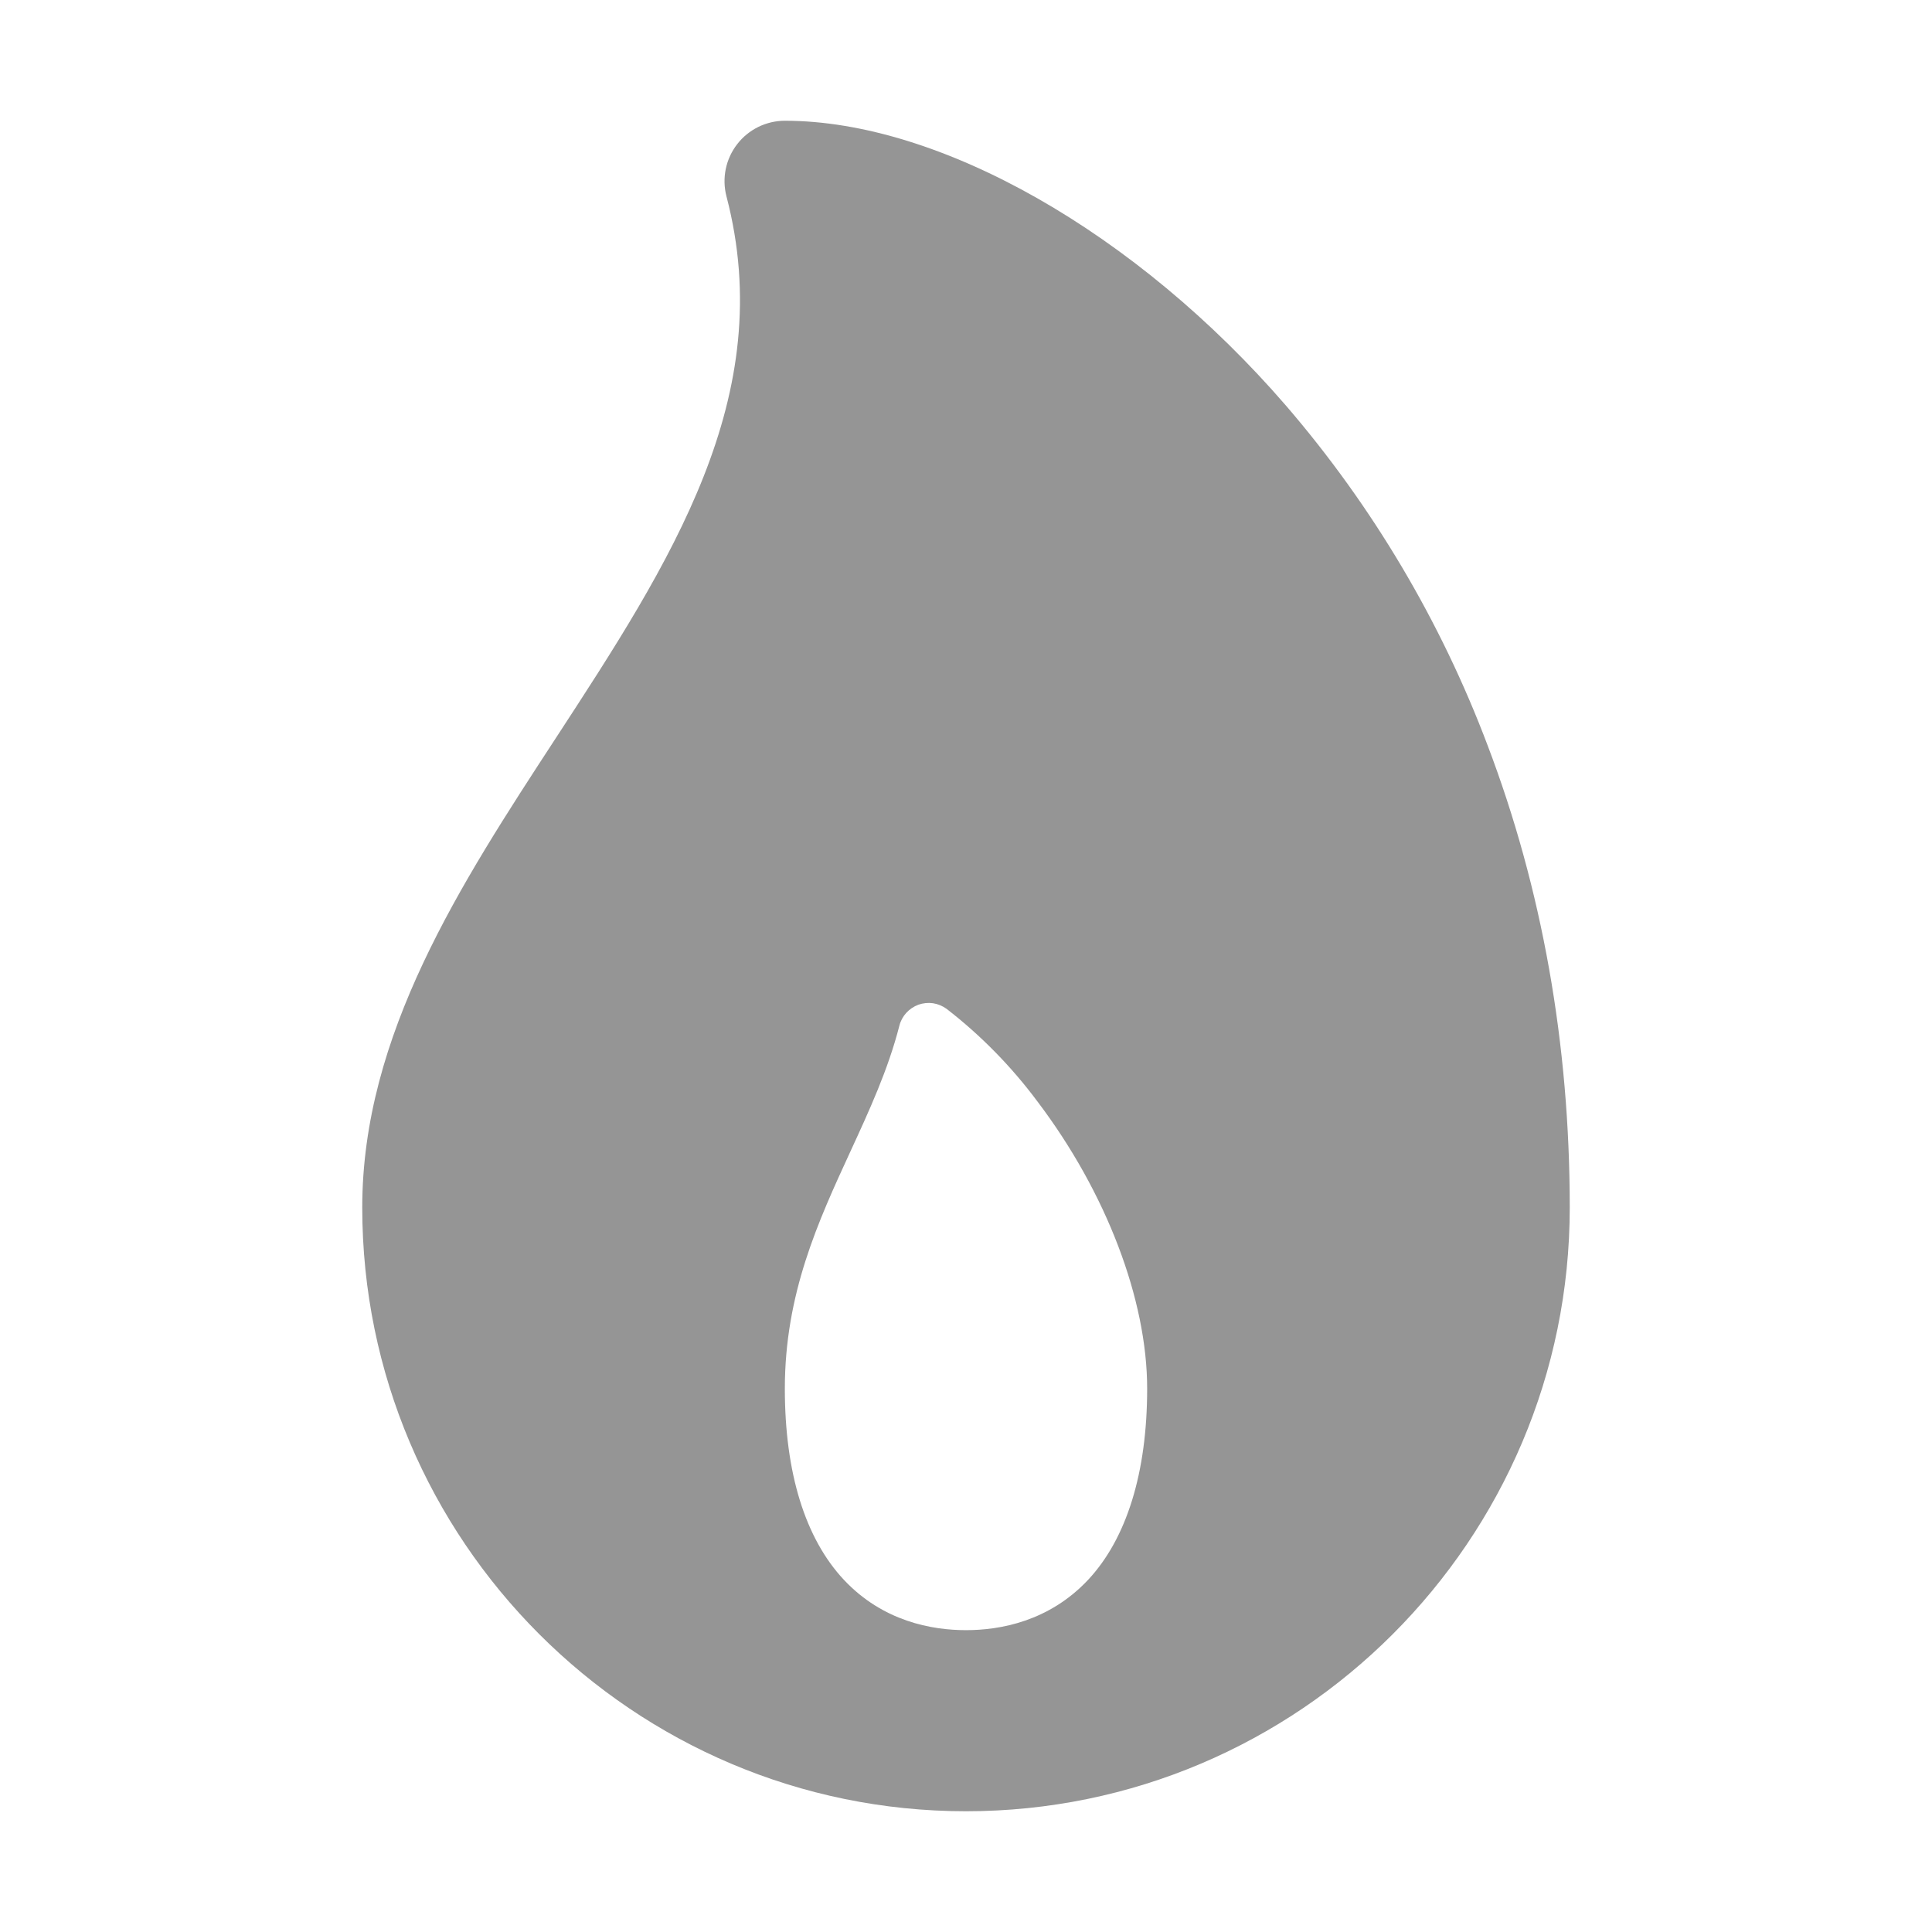
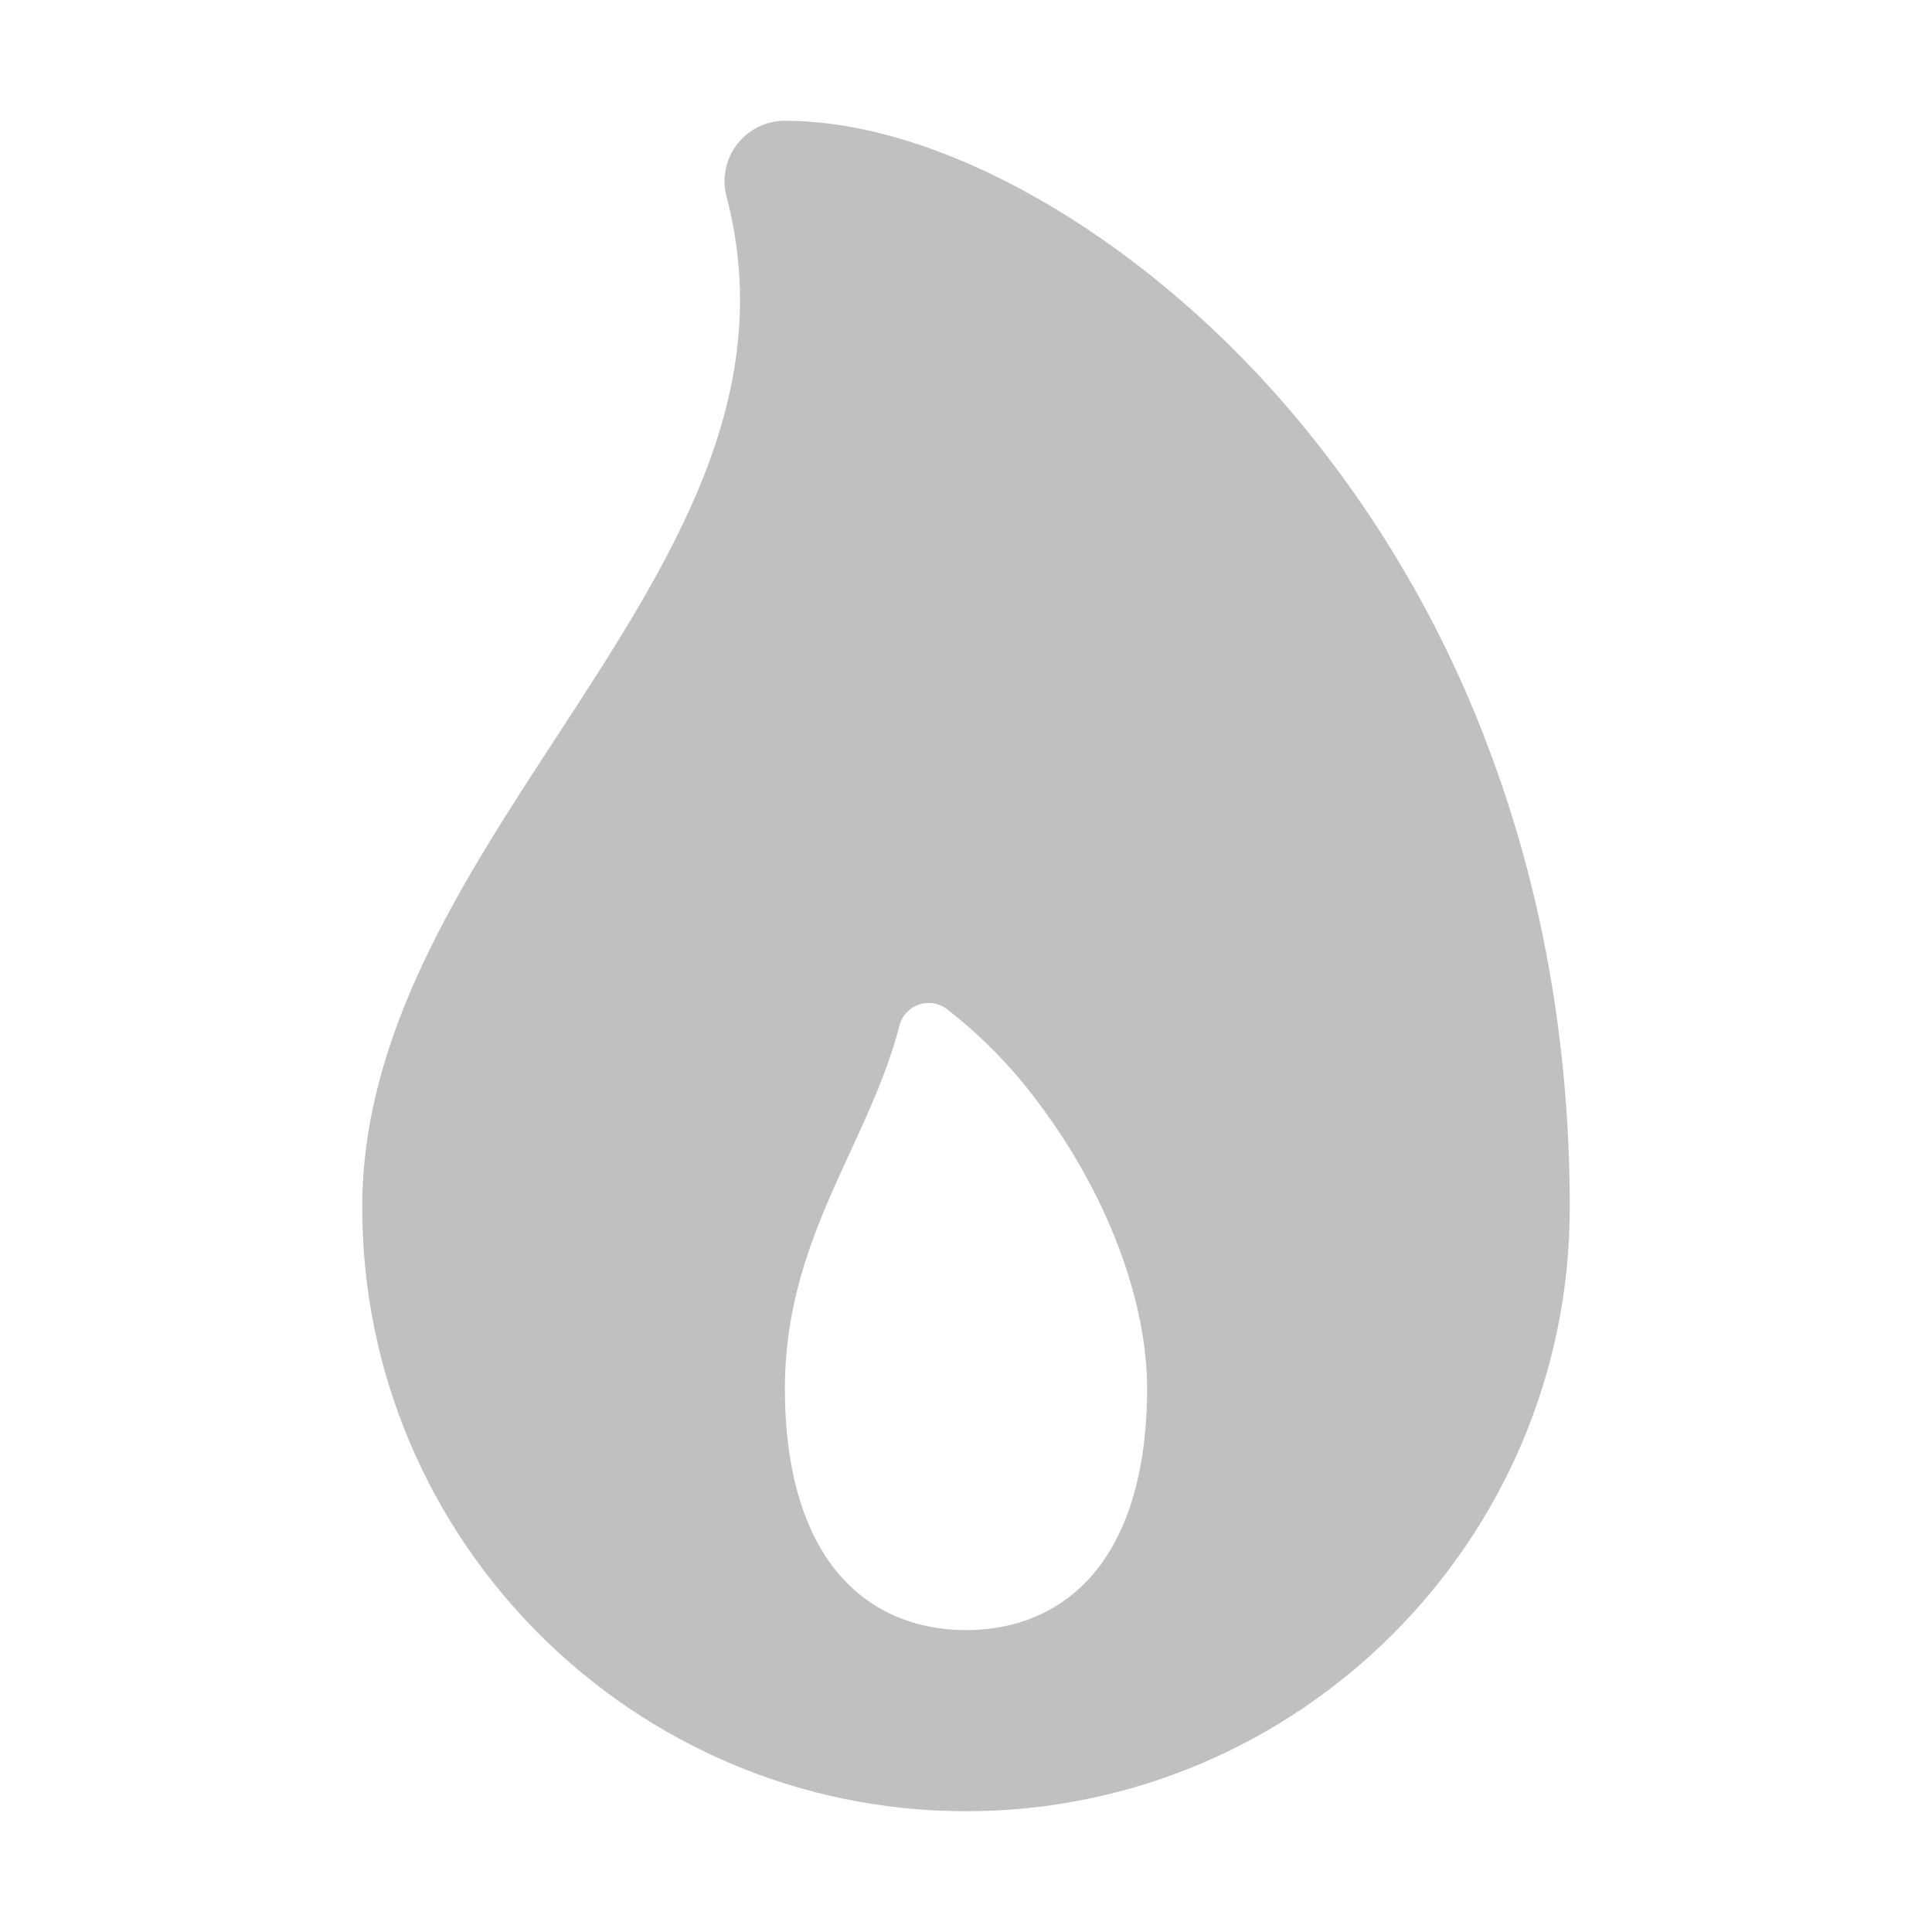
- <svg xmlns="http://www.w3.org/2000/svg" width="26" height="26" viewBox="0 0 26 26" fill="none">
-   <path d="M20.02 10.032C19.39 8.362 18.473 6.815 17.309 5.462C15.295 3.131 12.647 1.625 10.562 1.625C10.438 1.625 10.316 1.654 10.205 1.708C10.094 1.763 9.996 1.842 9.921 1.94C9.845 2.038 9.792 2.152 9.767 2.274C9.742 2.395 9.745 2.521 9.776 2.641C10.481 5.332 9.021 7.57 7.476 9.939C6.195 11.901 4.875 13.928 4.875 16.25C4.875 20.73 8.52 24.375 13 24.375C17.48 24.375 21.125 20.73 21.125 16.25C21.125 14.051 20.753 11.96 20.02 10.032ZM14.642 21.262C14.117 21.82 13.46 21.938 13 21.938C12.54 21.938 11.883 21.82 11.358 21.262C10.834 20.703 10.562 19.817 10.562 18.688C10.562 17.411 11.01 16.439 11.443 15.499C11.694 14.954 11.951 14.399 12.103 13.805C12.119 13.74 12.151 13.681 12.196 13.631C12.241 13.582 12.297 13.544 12.359 13.521C12.422 13.499 12.489 13.492 12.555 13.501C12.621 13.511 12.684 13.537 12.738 13.576C13.202 13.935 13.615 14.357 13.965 14.828C14.887 16.047 15.438 17.49 15.438 18.688C15.438 19.817 15.162 20.707 14.642 21.262Z" fill="#959595" />
+ <svg xmlns="http://www.w3.org/2000/svg" width="35" height="35" viewBox="0 0 35 35" fill="none">
+   <path d="M26.949 13.505C26.102 11.257 24.868 9.174 23.301 7.353C20.59 4.214 17.025 2.188 14.219 2.188C14.052 2.188 13.887 2.226 13.738 2.299C13.588 2.373 13.457 2.48 13.355 2.612C13.252 2.744 13.182 2.897 13.148 3.061C13.115 3.224 13.119 3.393 13.161 3.555C14.109 7.178 12.143 10.19 10.063 13.379C8.34 16.021 6.562 18.749 6.562 21.875C6.562 27.906 11.469 32.812 17.5 32.812C23.531 32.812 28.438 27.906 28.438 21.875C28.438 18.915 27.937 16.099 26.949 13.505ZM19.71 28.621C19.004 29.373 18.119 29.531 17.5 29.531C16.881 29.531 15.996 29.373 15.29 28.621C14.584 27.869 14.219 26.677 14.219 25.156C14.219 23.438 14.822 22.129 15.404 20.865C15.742 20.131 16.088 19.383 16.293 18.584C16.314 18.497 16.357 18.416 16.418 18.35C16.478 18.283 16.553 18.232 16.638 18.202C16.722 18.171 16.812 18.162 16.901 18.175C16.99 18.188 17.074 18.222 17.147 18.275C17.772 18.759 18.328 19.326 18.799 19.961C20.041 21.602 20.781 23.544 20.781 25.156C20.781 26.677 20.411 27.875 19.71 28.621Z" fill="#C0C0C0" />
</svg>
